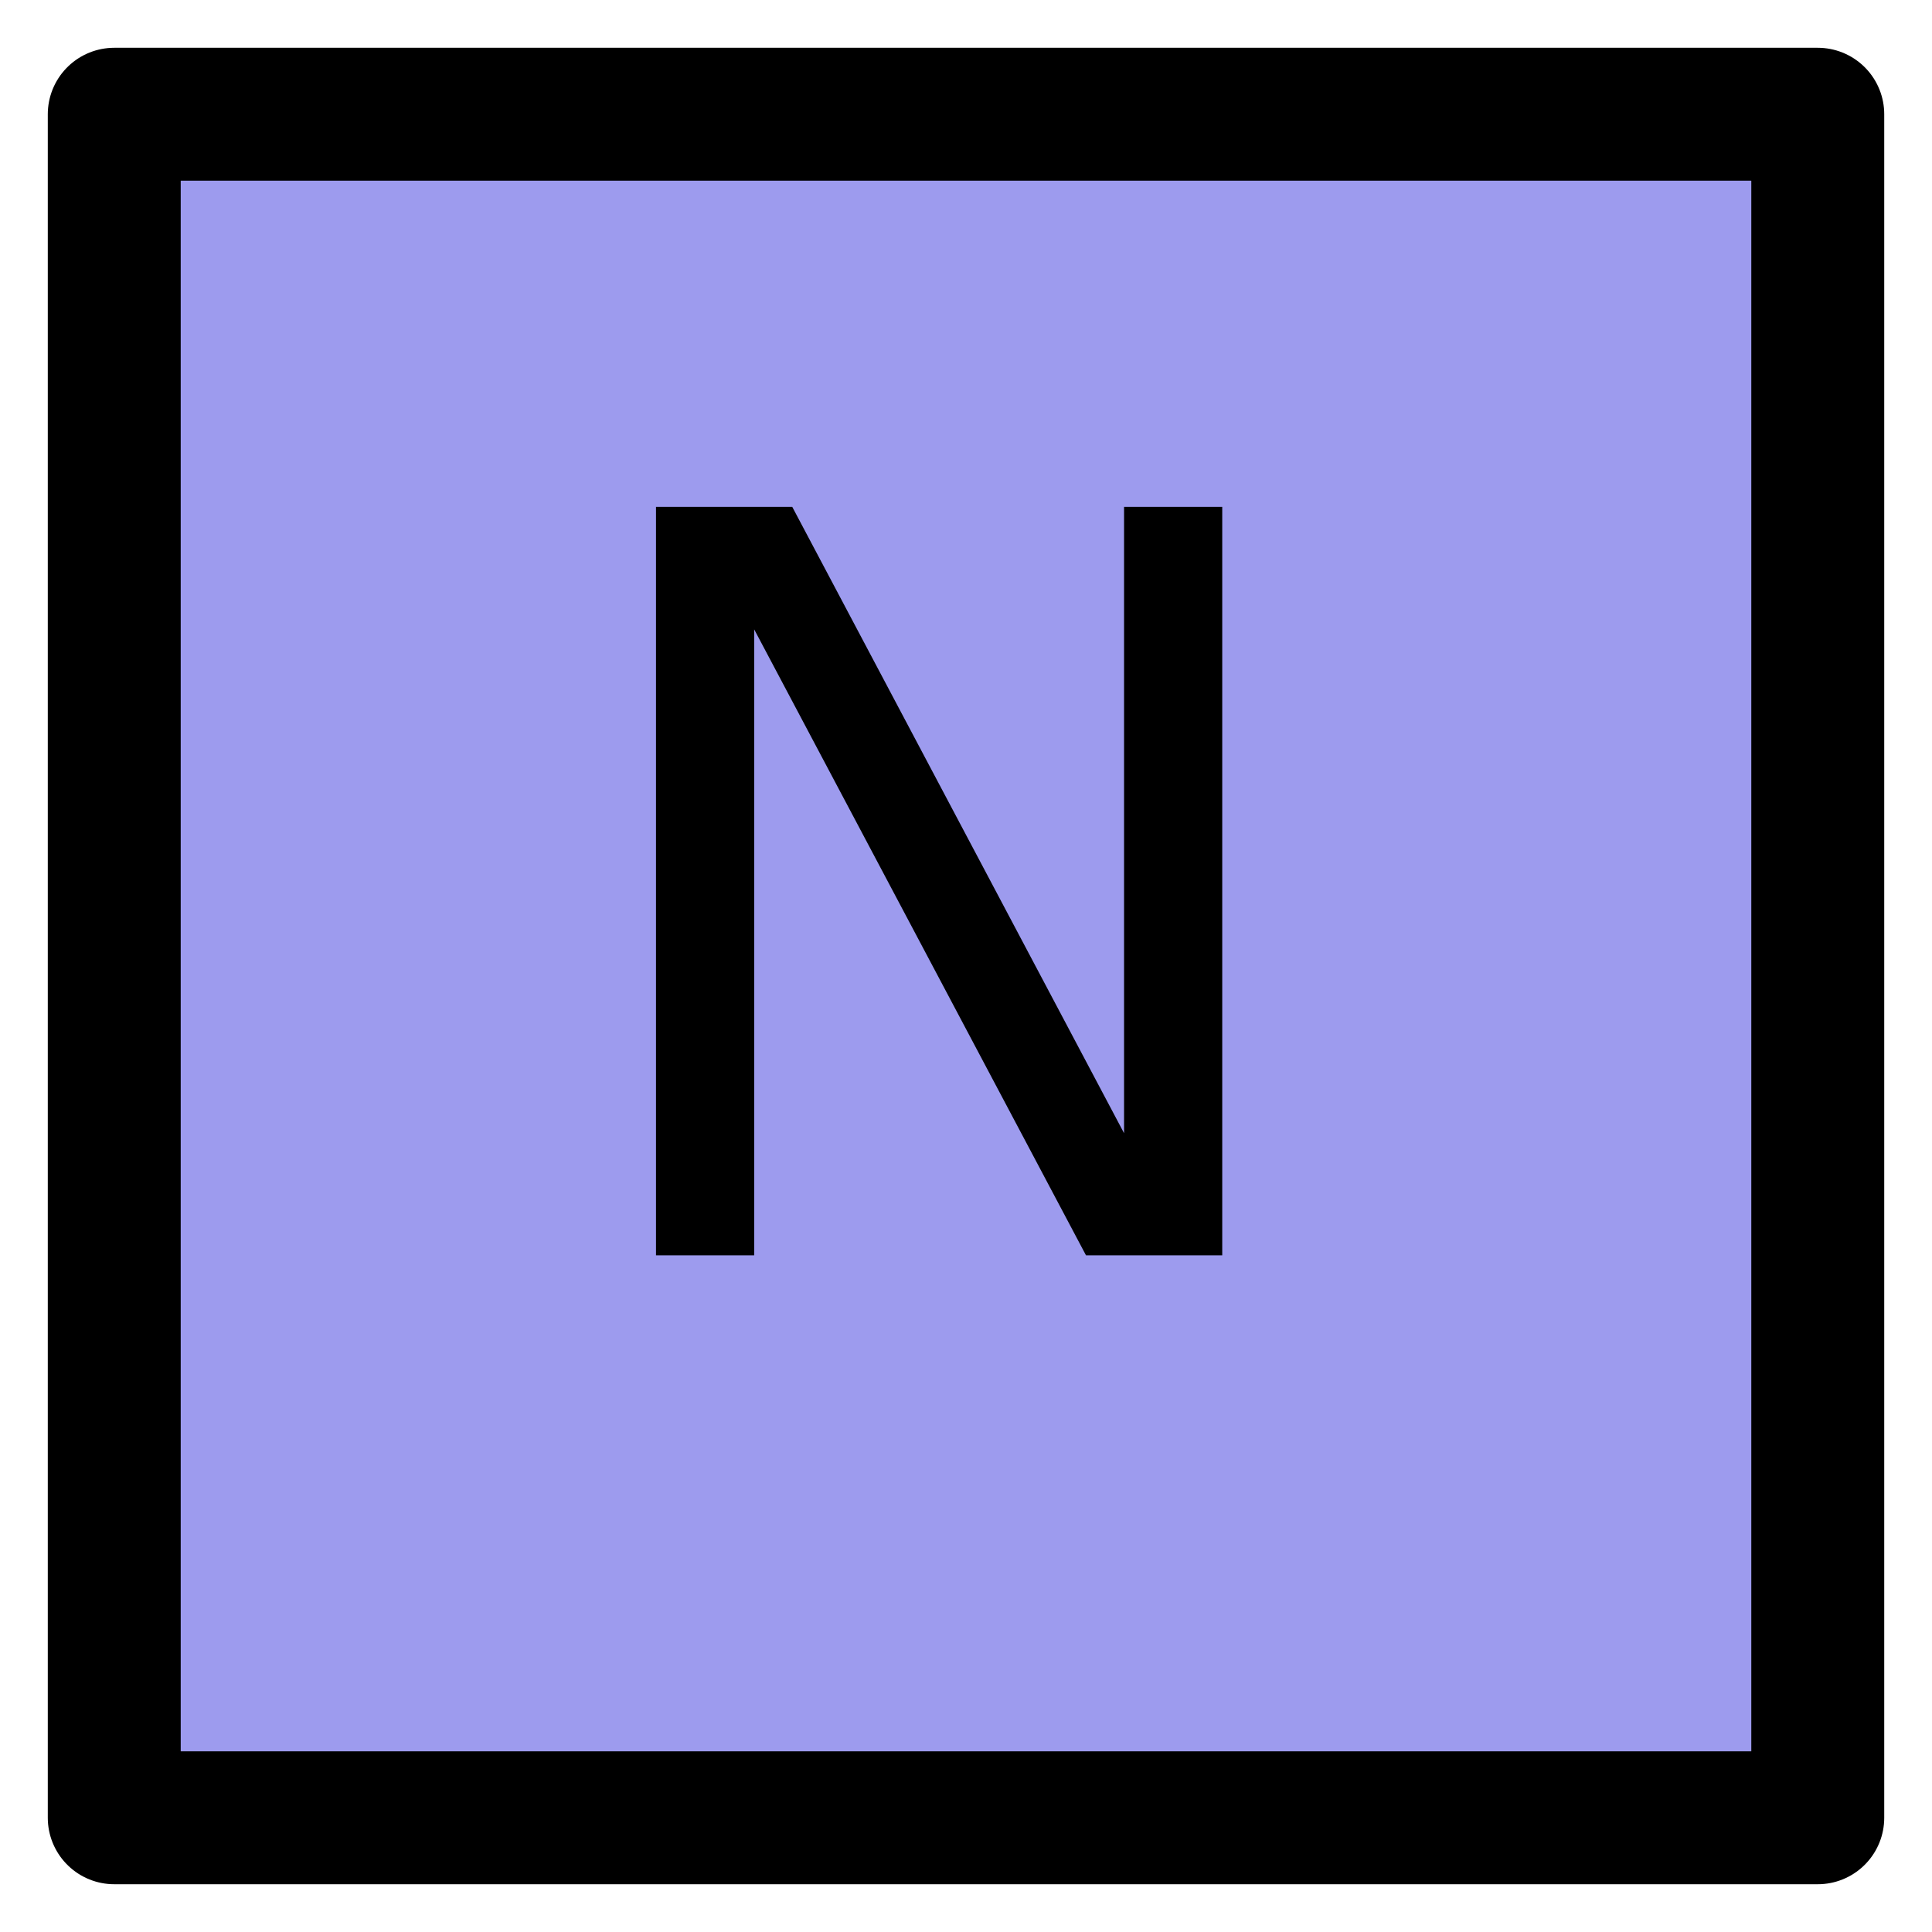
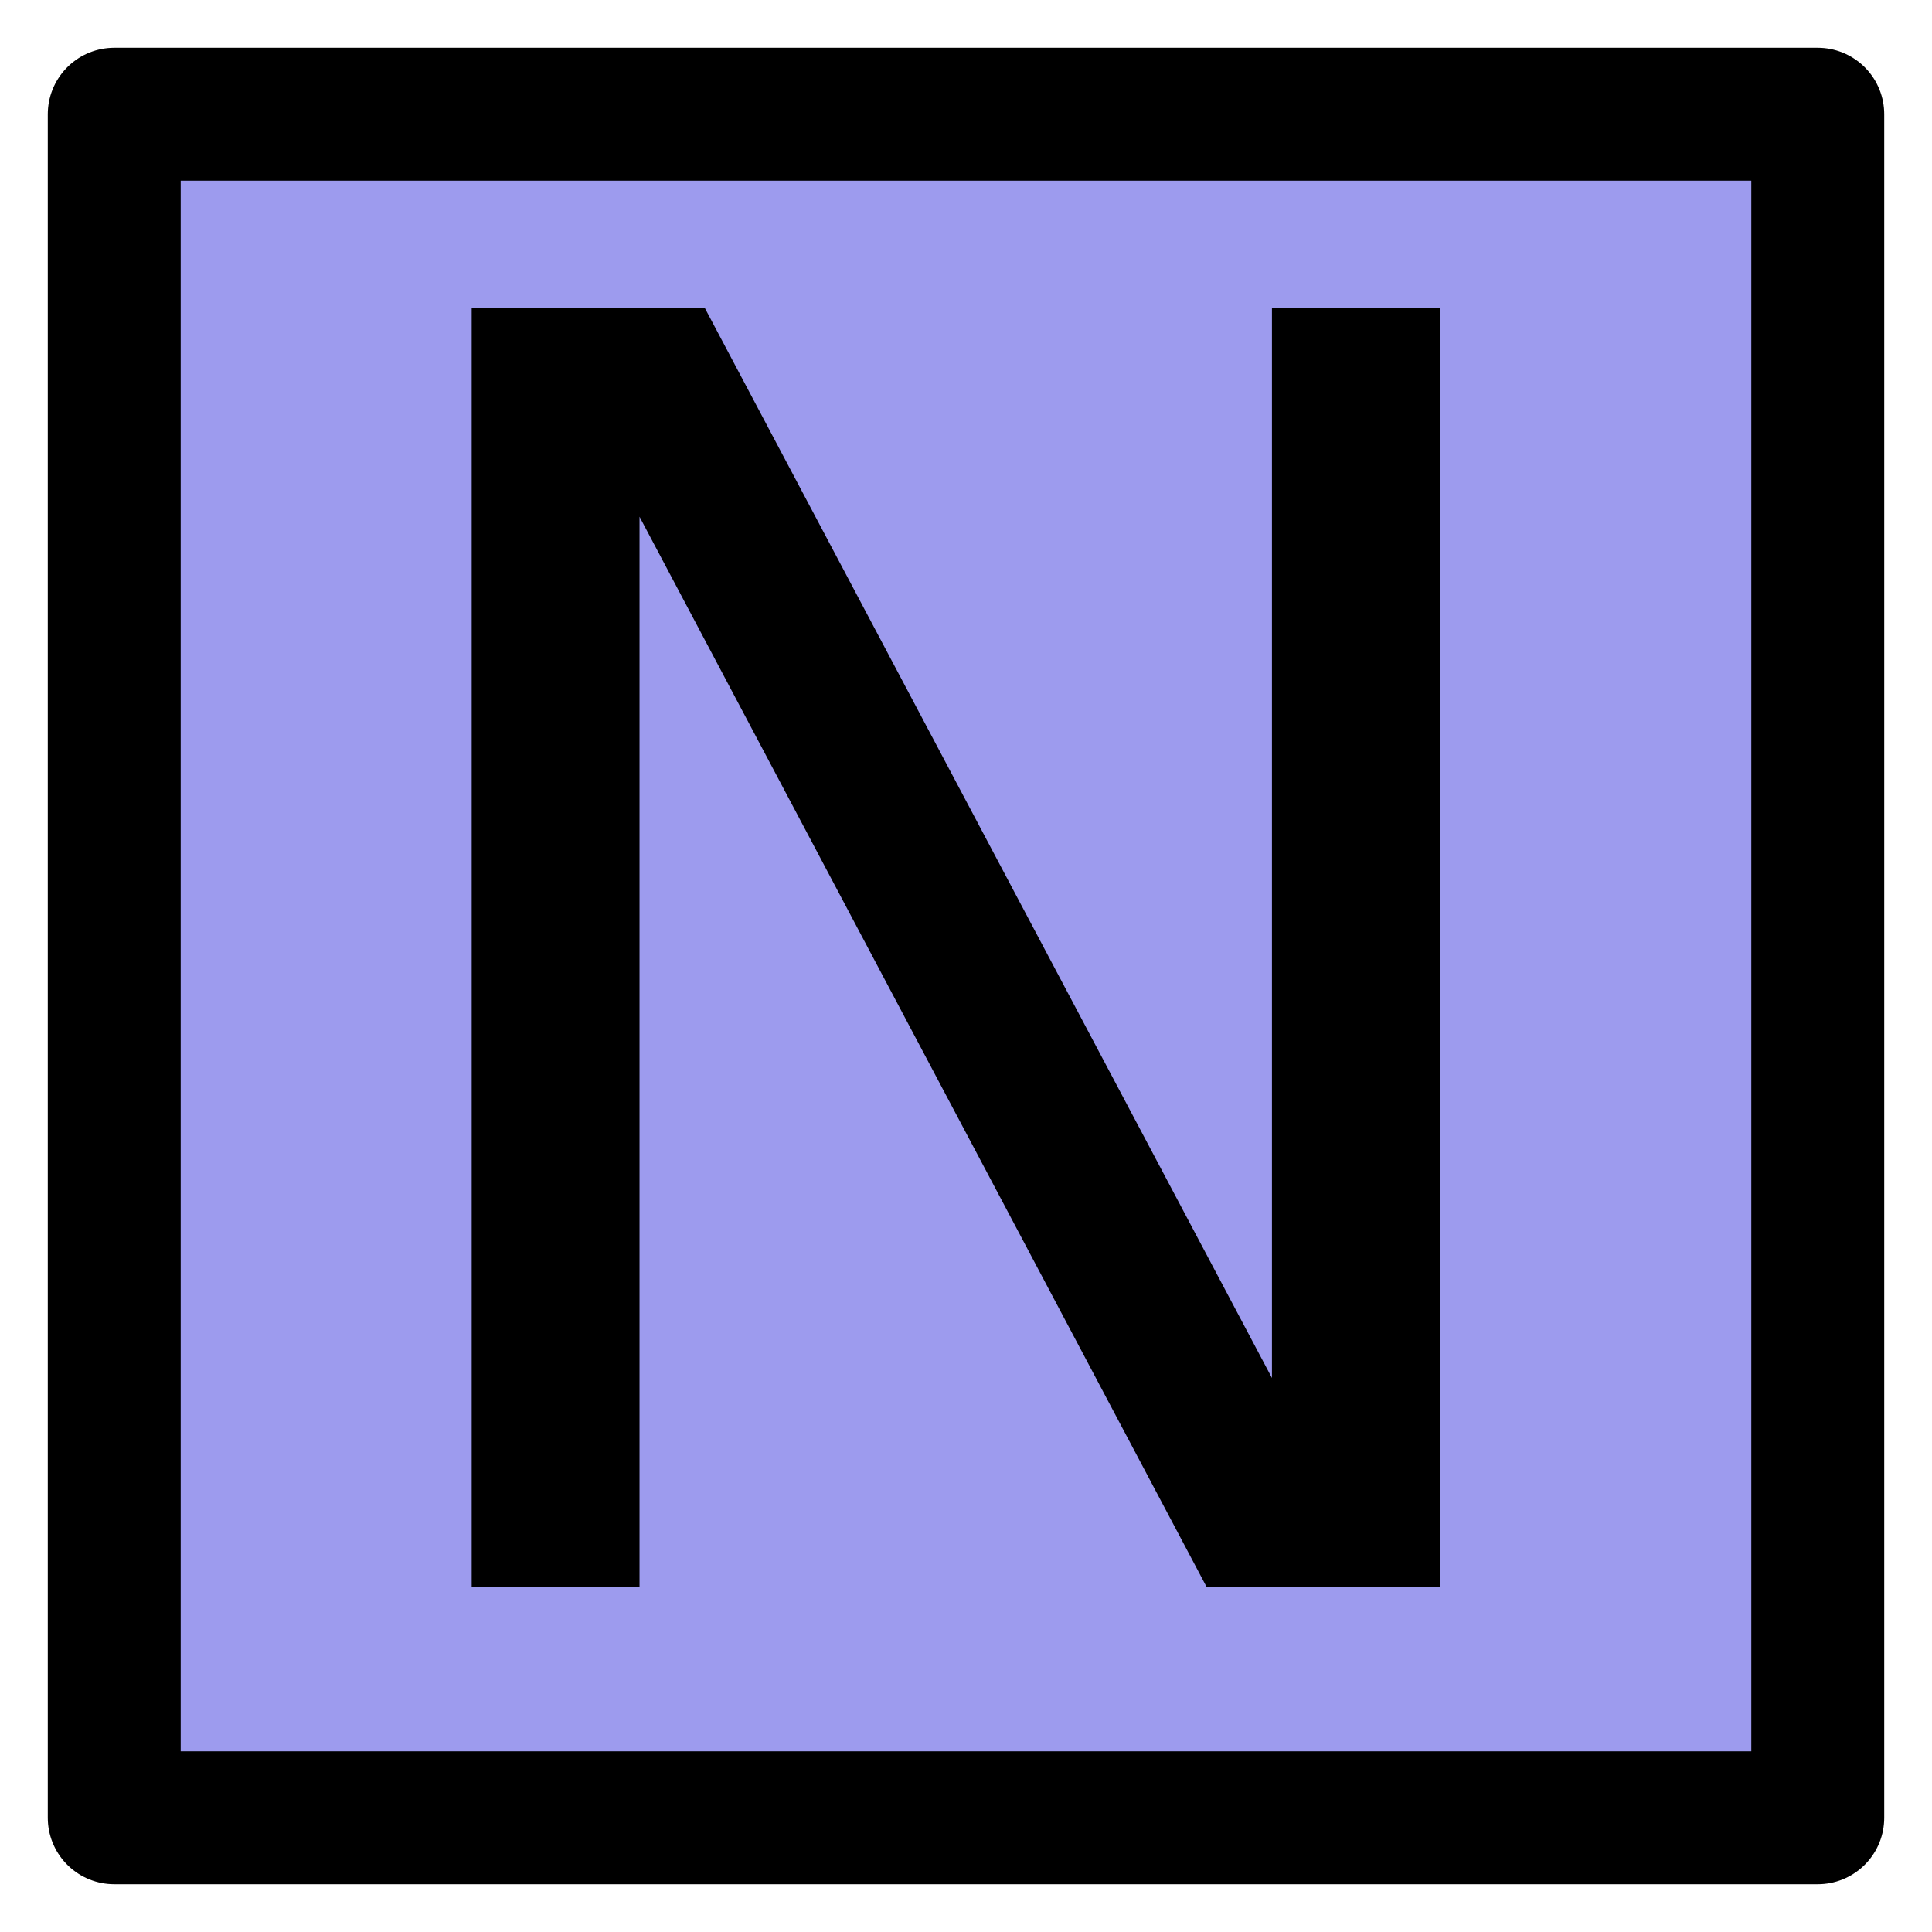
<svg xmlns="http://www.w3.org/2000/svg" version="1.0" width="100" height="100" id="svg2">
  <defs id="defs4" />
-   <g transform="matrix(1.260563,0,0,1.260563,-17.41823,-14.56705)" id="g3177">
-     <rect width="69.948" height="69.948" x="18.509" y="16.247" id="rect2217" style="fill:#3c38dd;fill-opacity:0.502;fill-rule:evenodd;stroke:#000000;stroke-width:5.458;stroke-linecap:round;stroke-linejoin:round;stroke-miterlimit:4;stroke-dasharray:none;stroke-dashoffset:0;stroke-opacity:1" />
-     <text x="36.612" y="63.104" id="text2395" xml:space="preserve" style="font-size:42.16px;font-style:normal;font-weight:normal;fill:#000000;fill-opacity:1;stroke:none;font-family:Bitstream Vera Sans">
-       <tspan x="36.612" y="63.104" id="tspan2397">N</tspan>
-     </text>
-   </g>
+   <rect width="88.174" height="88.174" x="5.913" y="5.913" id="rect2217" style="fill:#3c38dd;fill-opacity:0.502;fill-rule:evenodd;stroke:#000000;stroke-width:6.88;stroke-linecap:round;stroke-linejoin:round;stroke-miterlimit:4;stroke-opacity:1;stroke-dasharray:none;stroke-dashoffset:0" />
+   <text x="15.492" y="82.155" id="text2395" xml:space="preserve" style="font-size:90.842px;font-style:normal;font-weight:normal;fill:#000000;fill-opacity:1;stroke:none;font-family:Bitstream Vera Sans">
+     <tspan x="15.492" y="82.155" id="tspan2397">N</tspan>
+   </text>
</svg>
